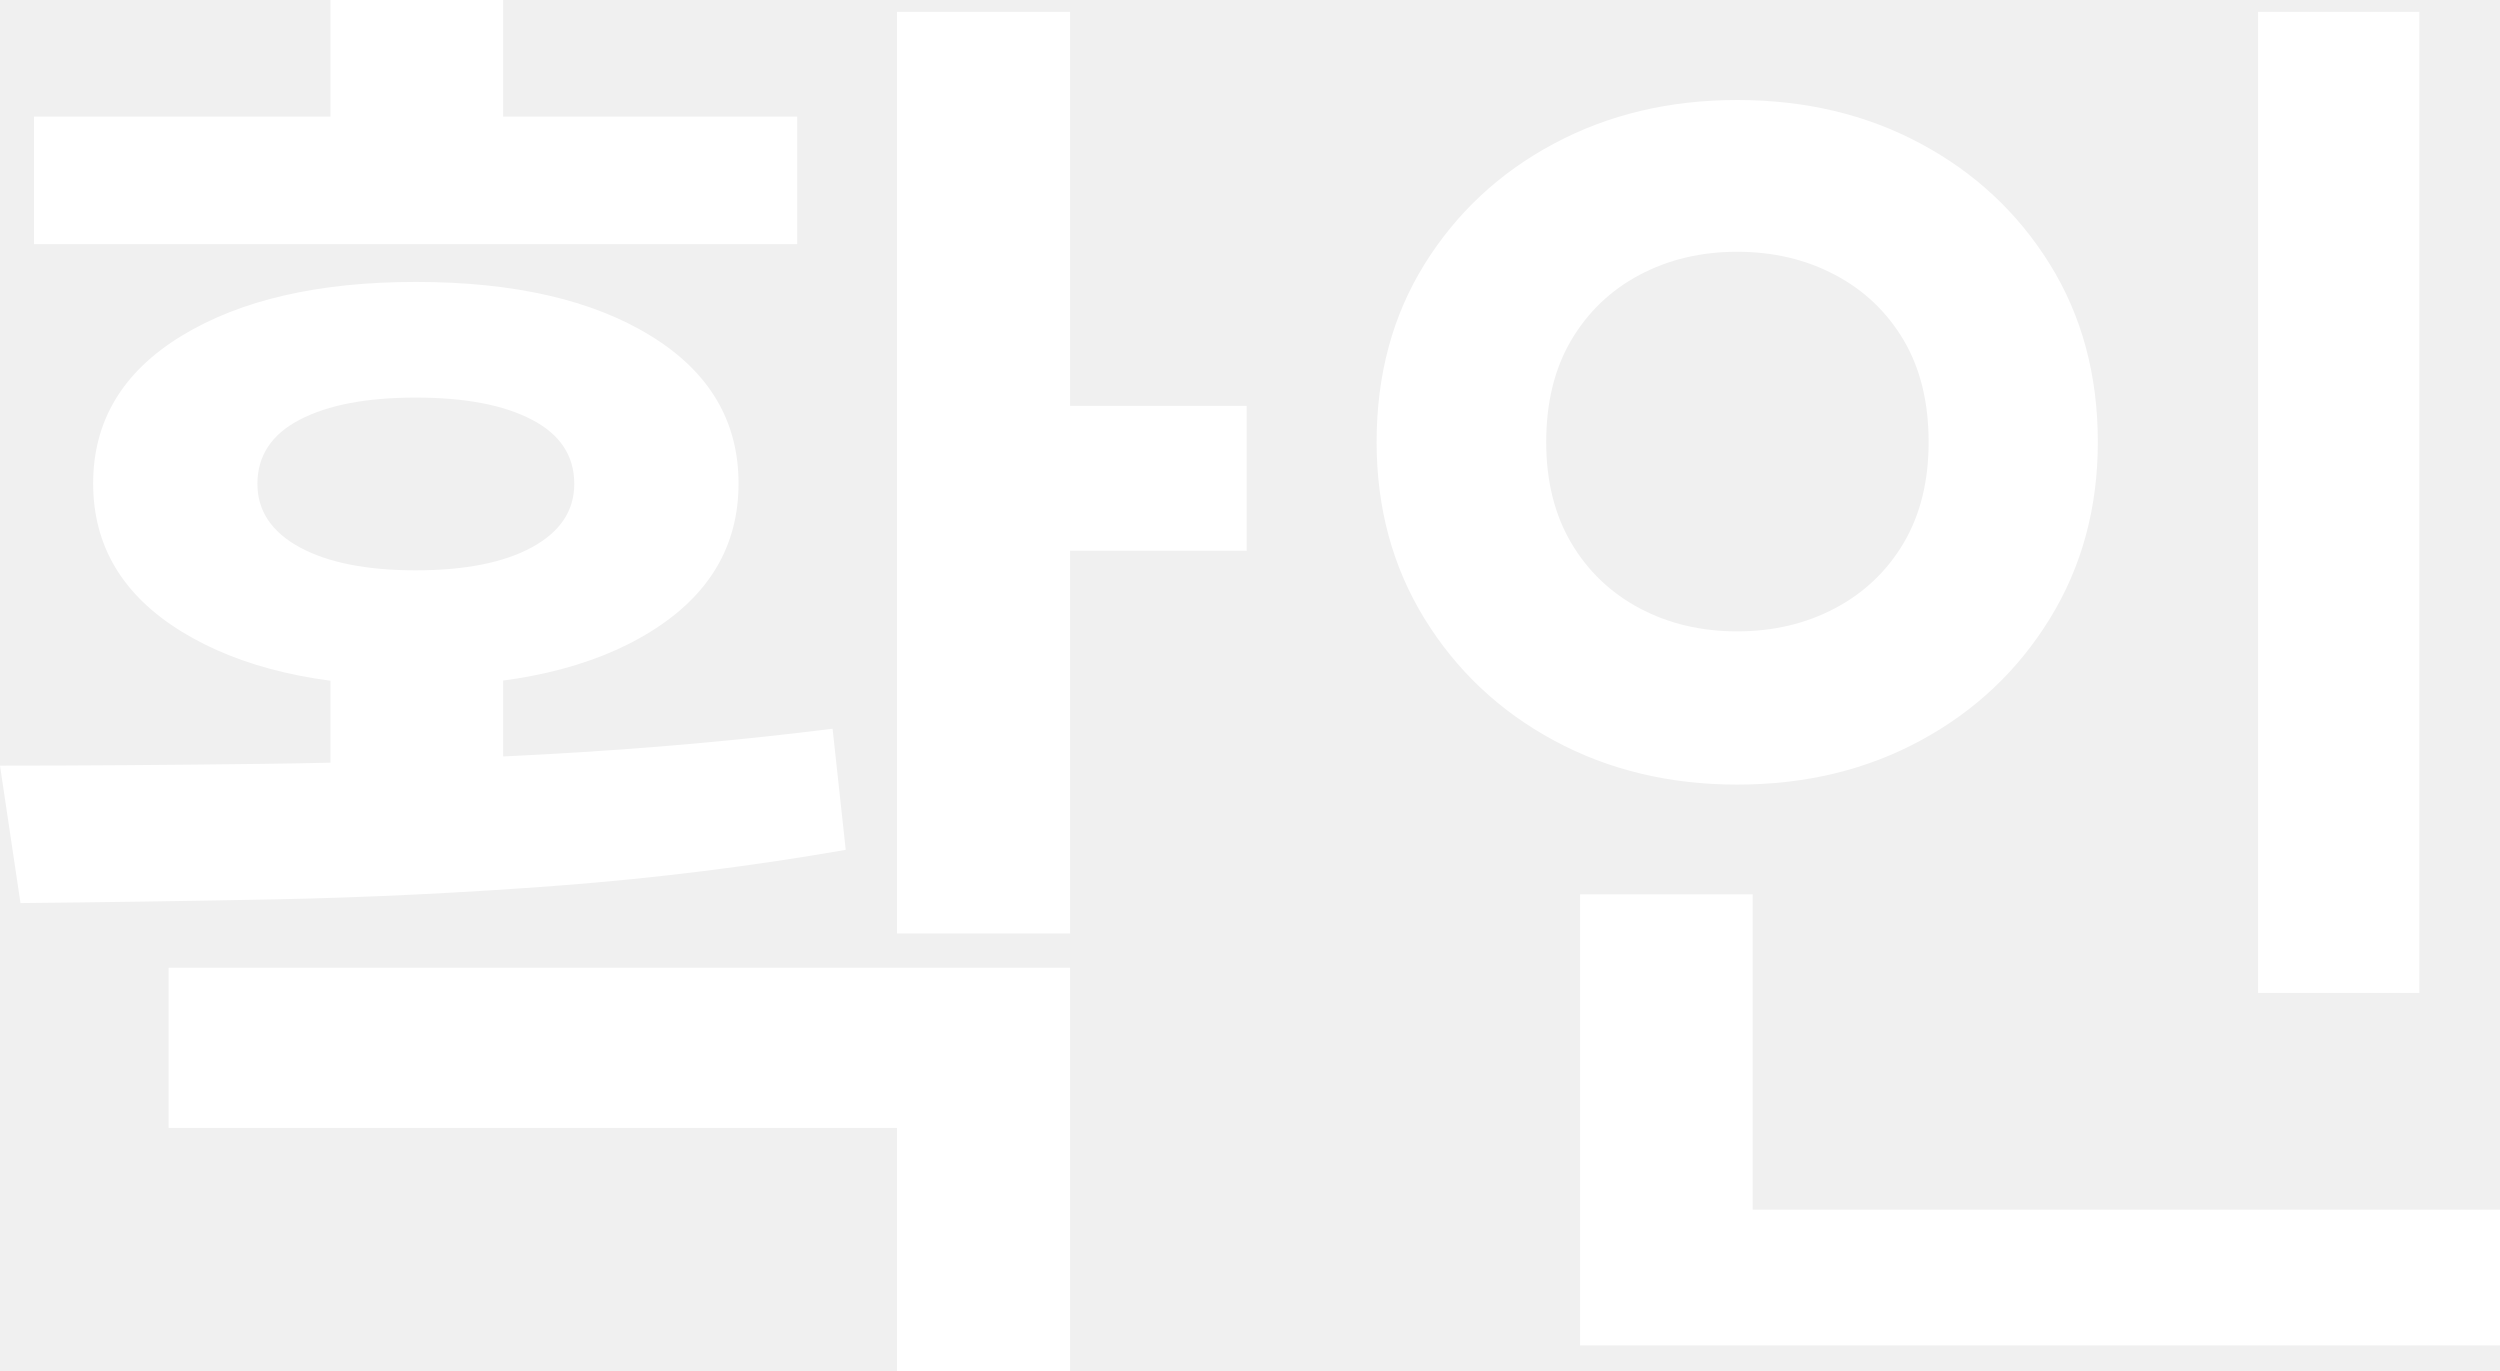
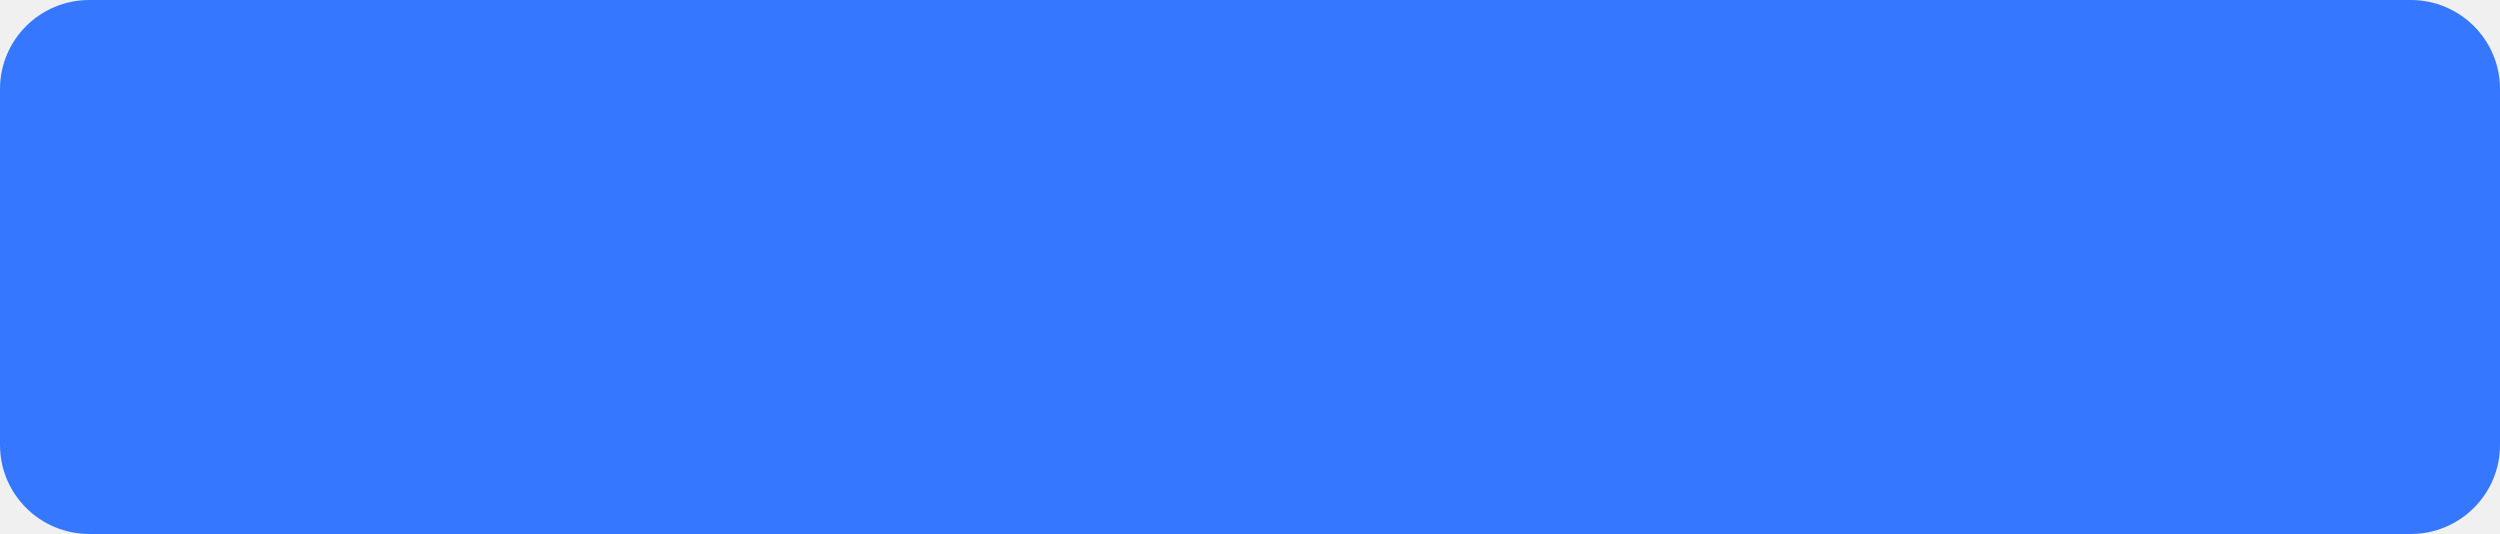
- <svg xmlns="http://www.w3.org/2000/svg" version="1.1" width="31px" height="17px">
-   <g transform="matrix(1 0 0 1 -164 -435 )">
-     <path d="M 4.098 10.236  L 4.098 7.9  L 6.239 7.9  L 6.239 10.236  L 4.098 10.236  Z M 11.123 11.575  L 11.123 0.147  L 13.269 0.147  L 13.269 11.575  L 11.123 11.575  Z M 12.49 6.829  L 12.49 5.033  L 15.459 5.033  L 15.459 6.829  L 12.49 6.829  Z M 3.416 11.152  C 2.276 11.174  1.222 11.189  0.254 11.198  C 0.254 11.198  0 9.494  0 9.494  C 1 9.494  2.084 9.486  3.253 9.472  C 4.422 9.458  5.61 9.417  6.819 9.35  C 8.027 9.283  9.196 9.178  10.324 9.036  C 10.324 9.036  10.487 10.538  10.487 10.538  C 9.323 10.741  8.138 10.889  6.934 10.981  C 5.729 11.072  4.556 11.129  3.416 11.152  Z M 2.091 13.986  L 2.091 12  L 13.269 12  L 13.269 17  L 11.123 17  L 11.123 13.986  L 2.091 13.986  Z M 0.422 3.027  L 0.422 1.446  L 9.885 1.446  L 9.885 3.027  L 0.422 3.027  Z M 2.251 4.165  C 2.983 3.719  3.951 3.496  5.155 3.496  C 6.373 3.496  7.345 3.719  8.07 4.165  C 8.796 4.611  9.158 5.221  9.158 5.995  C 9.158 6.769  8.796 7.381  8.07 7.831  C 7.345 8.282  6.373 8.507  5.155 8.507  C 3.951 8.507  2.983 8.282  2.251 7.831  C 1.52 7.381  1.155 6.769  1.155 5.995  C 1.155 5.221  1.52 4.611  2.251 4.165  Z M 6.595 5.204  C 6.245 5.021  5.765 4.93  5.156 4.93  C 4.547 4.93  4.068 5.021  3.717 5.204  C 3.367 5.386  3.192 5.652  3.192 6  C 3.192 6.334  3.367 6.596  3.717 6.787  C 4.068 6.977  4.547 7.072  5.156 7.072  C 5.765 7.072  6.245 6.977  6.595 6.787  C 6.946 6.596  7.121 6.334  7.121 6  C 7.121 5.652  6.946 5.386  6.595 5.204  Z M 4.098 2.181  L 4.098 0  L 6.239 0  L 6.239 2.181  L 4.098 2.181  Z M 28 12.312  L 28 0.147  L 30 0.147  L 30 12.312  L 28 12.312  Z M 19.593 16.683  L 19.593 15  L 31 15  L 31 16.683  L 19.593 16.683  Z M 19.593 15.623  L 19.593 11.09  L 21.733 11.09  L 21.733 15.623  L 19.593 15.623  Z M 19.269 1.781  C 19.944 1.42  20.702 1.24  21.541 1.24  C 22.385 1.24  23.143 1.42  23.816 1.781  C 24.489 2.141  25.024 2.641  25.419 3.278  C 25.815 3.916  26.013 4.65  26.013 5.482  C 26.013 6.296  25.815 7.026  25.419 7.67  C 25.024 8.313  24.489 8.818  23.816 9.182  C 23.143 9.547  22.385 9.729  21.541 9.729  C 20.702 9.729  19.944 9.547  19.269 9.182  C 18.594 8.818  18.059 8.313  17.663 7.67  C 17.267 7.026  17.07 6.296  17.07 5.482  C 17.07 4.65  17.267 3.916  17.663 3.278  C 18.059 2.641  18.594 2.141  19.269 1.781  Z M 22.755 3.409  C 22.395 3.218  21.99 3.122  21.541 3.122  C 21.093 3.122  20.689 3.218  20.33 3.409  C 19.972 3.599  19.689 3.87  19.483 4.219  C 19.277 4.569  19.173 4.989  19.173 5.482  C 19.173 5.966  19.277 6.382  19.483 6.732  C 19.689 7.081  19.972 7.351  20.33 7.542  C 20.689 7.733  21.093 7.829  21.541 7.829  C 21.99 7.829  22.395 7.733  22.755 7.542  C 23.116 7.351  23.399 7.081  23.606 6.732  C 23.812 6.382  23.915 5.966  23.915 5.482  C 23.915 4.989  23.812 4.569  23.606 4.219  C 23.399 3.87  23.116 3.599  22.755 3.409  Z " fill-rule="nonzero" fill="#ffffff" stroke="none" transform="matrix(1 0 0 1 164 435 )" />
+ <svg xmlns="http://www.w3.org/2000/svg" version="1.1" width="721px" height="154px">
+   <g transform="matrix(1 0 0 1 -90 -1016 )">
+     <path d="M 0 25.667  C 0 11.491  11.529 0  25.75 0  C 25.75 0  695.25 0  695.25 0  C 709.471 0  721 11.491  721 25.667  C 721 25.667  721 128.333  721 128.333  C 721 142.509  709.471 154  695.25 154  C 695.25 154  25.75 154  25.75 154  C 11.529 154  0 142.509  0 128.333  C 0 128.333  0 25.667  0 25.667  Z " fill-rule="nonzero" fill="#3578ff" stroke="none" transform="matrix(1 0 0 1 90 1016 )" />
  </g>
</svg>
